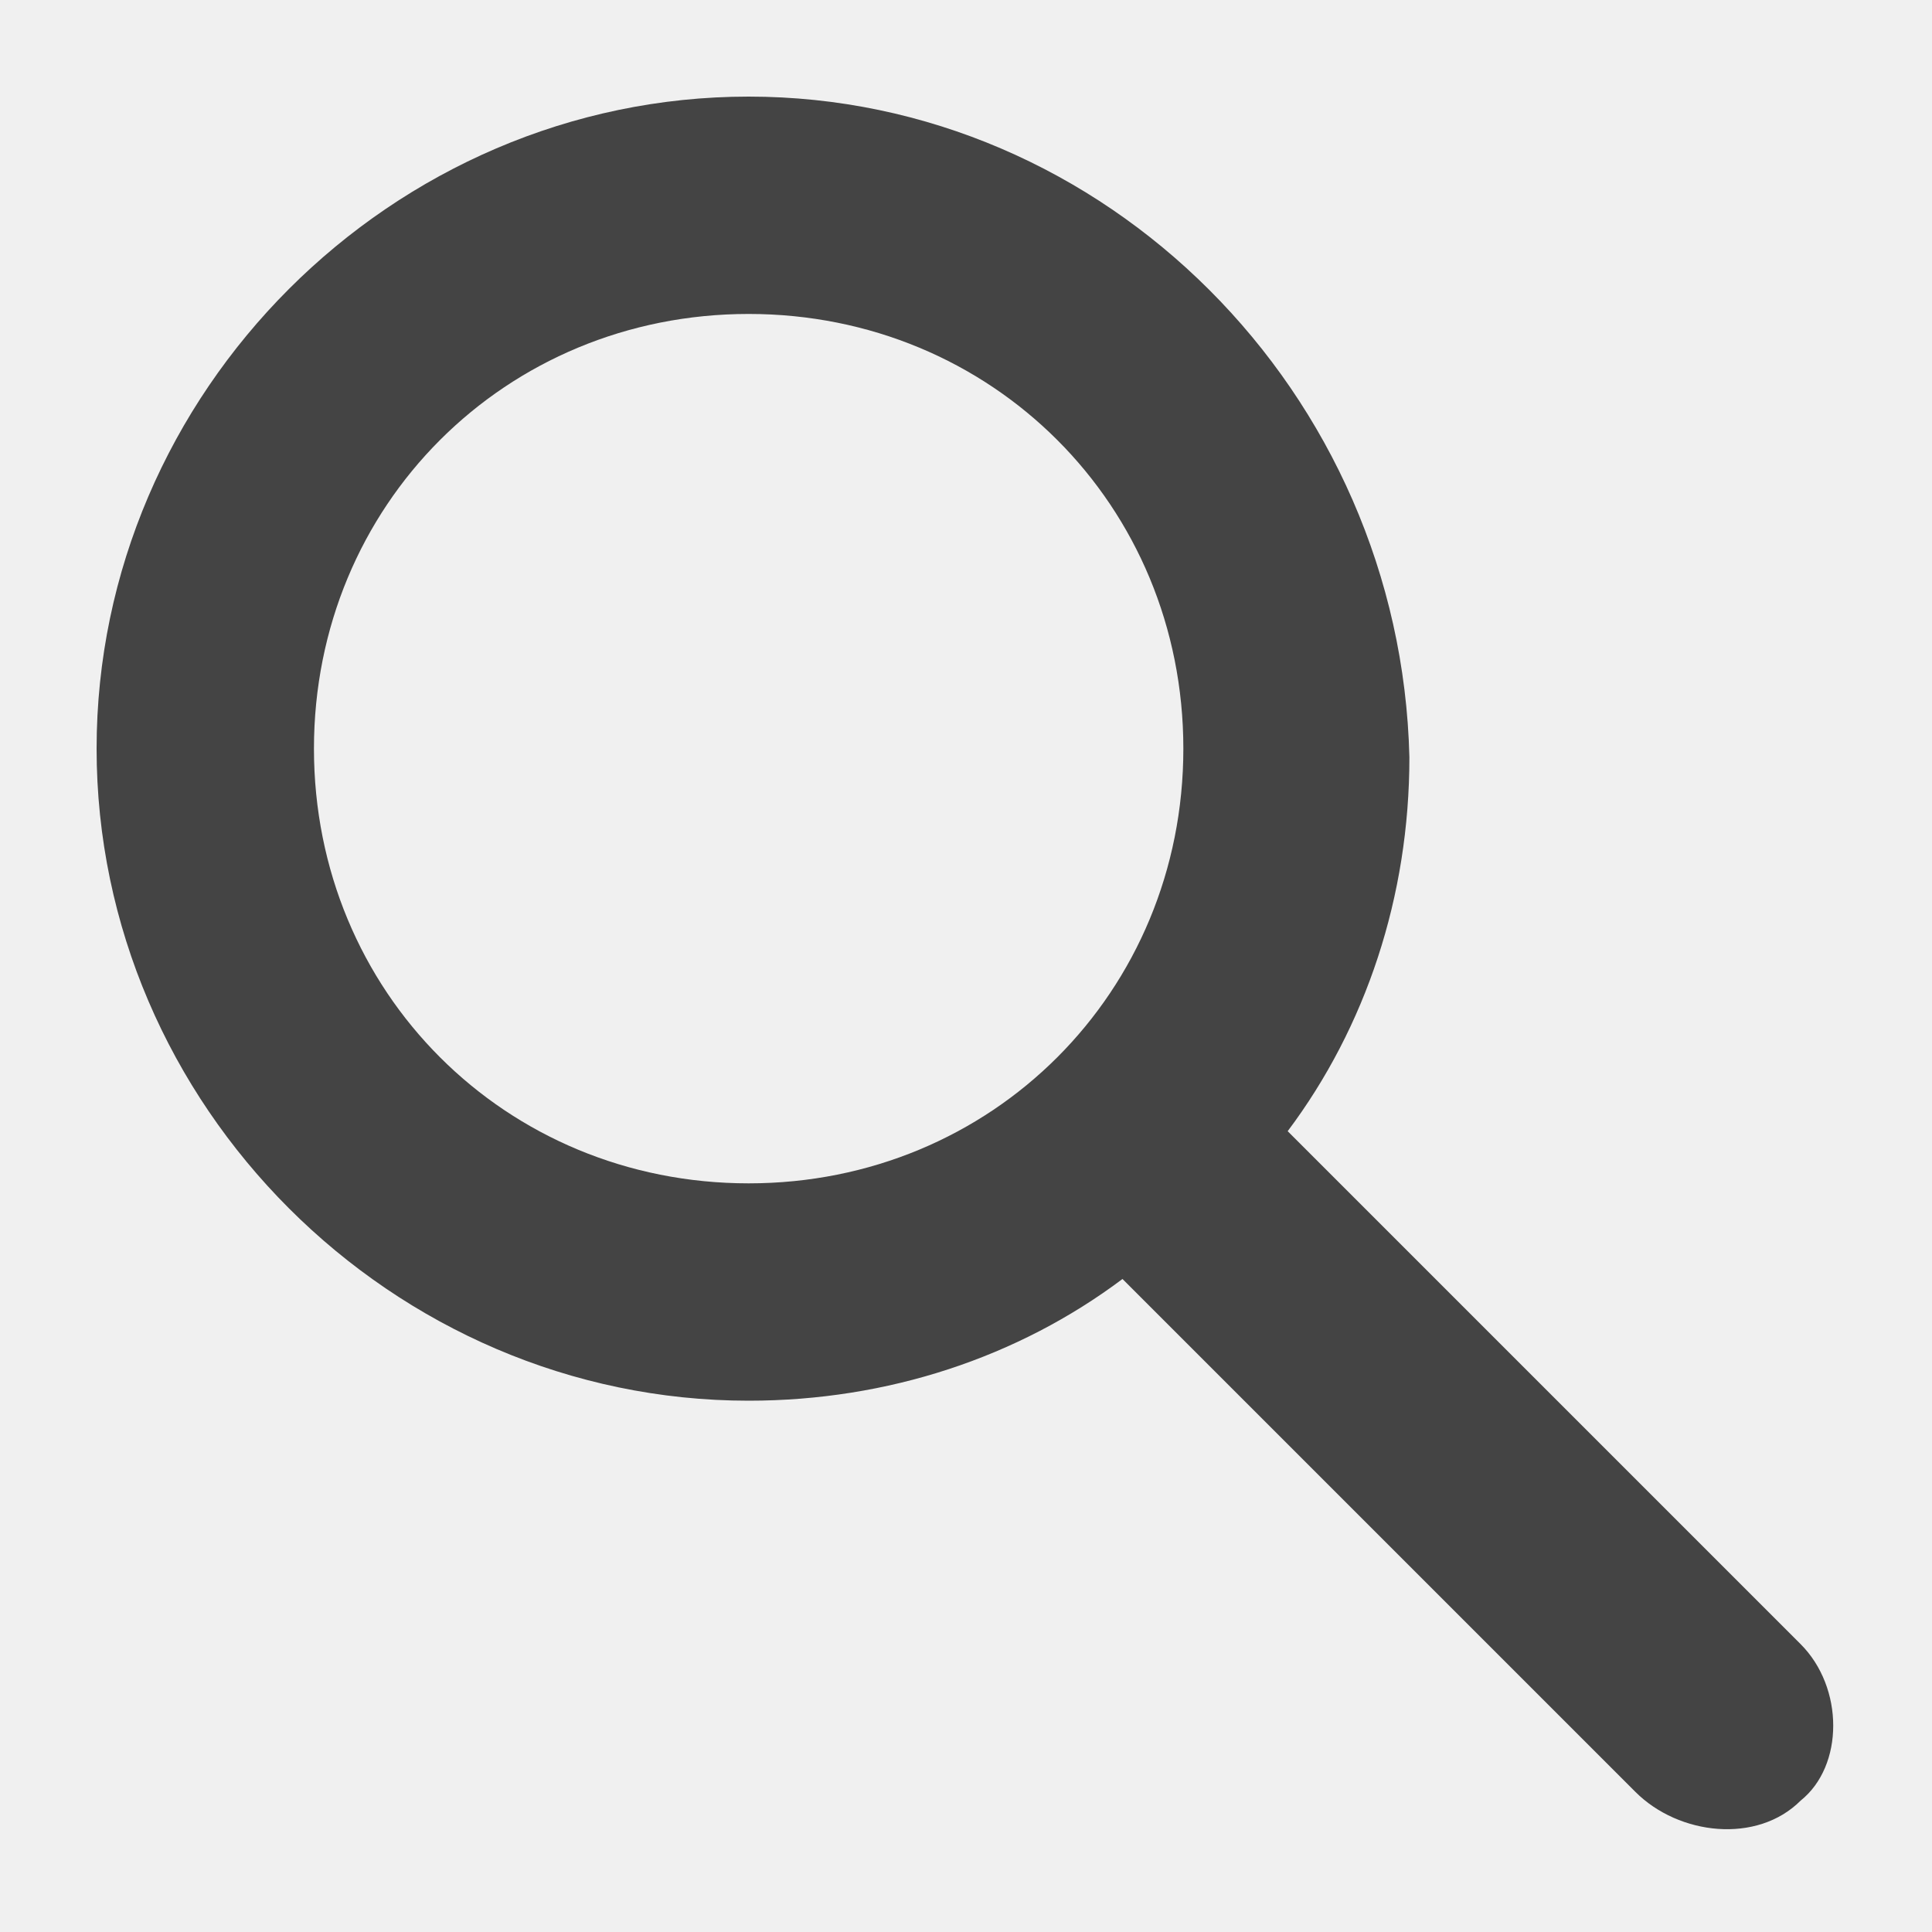
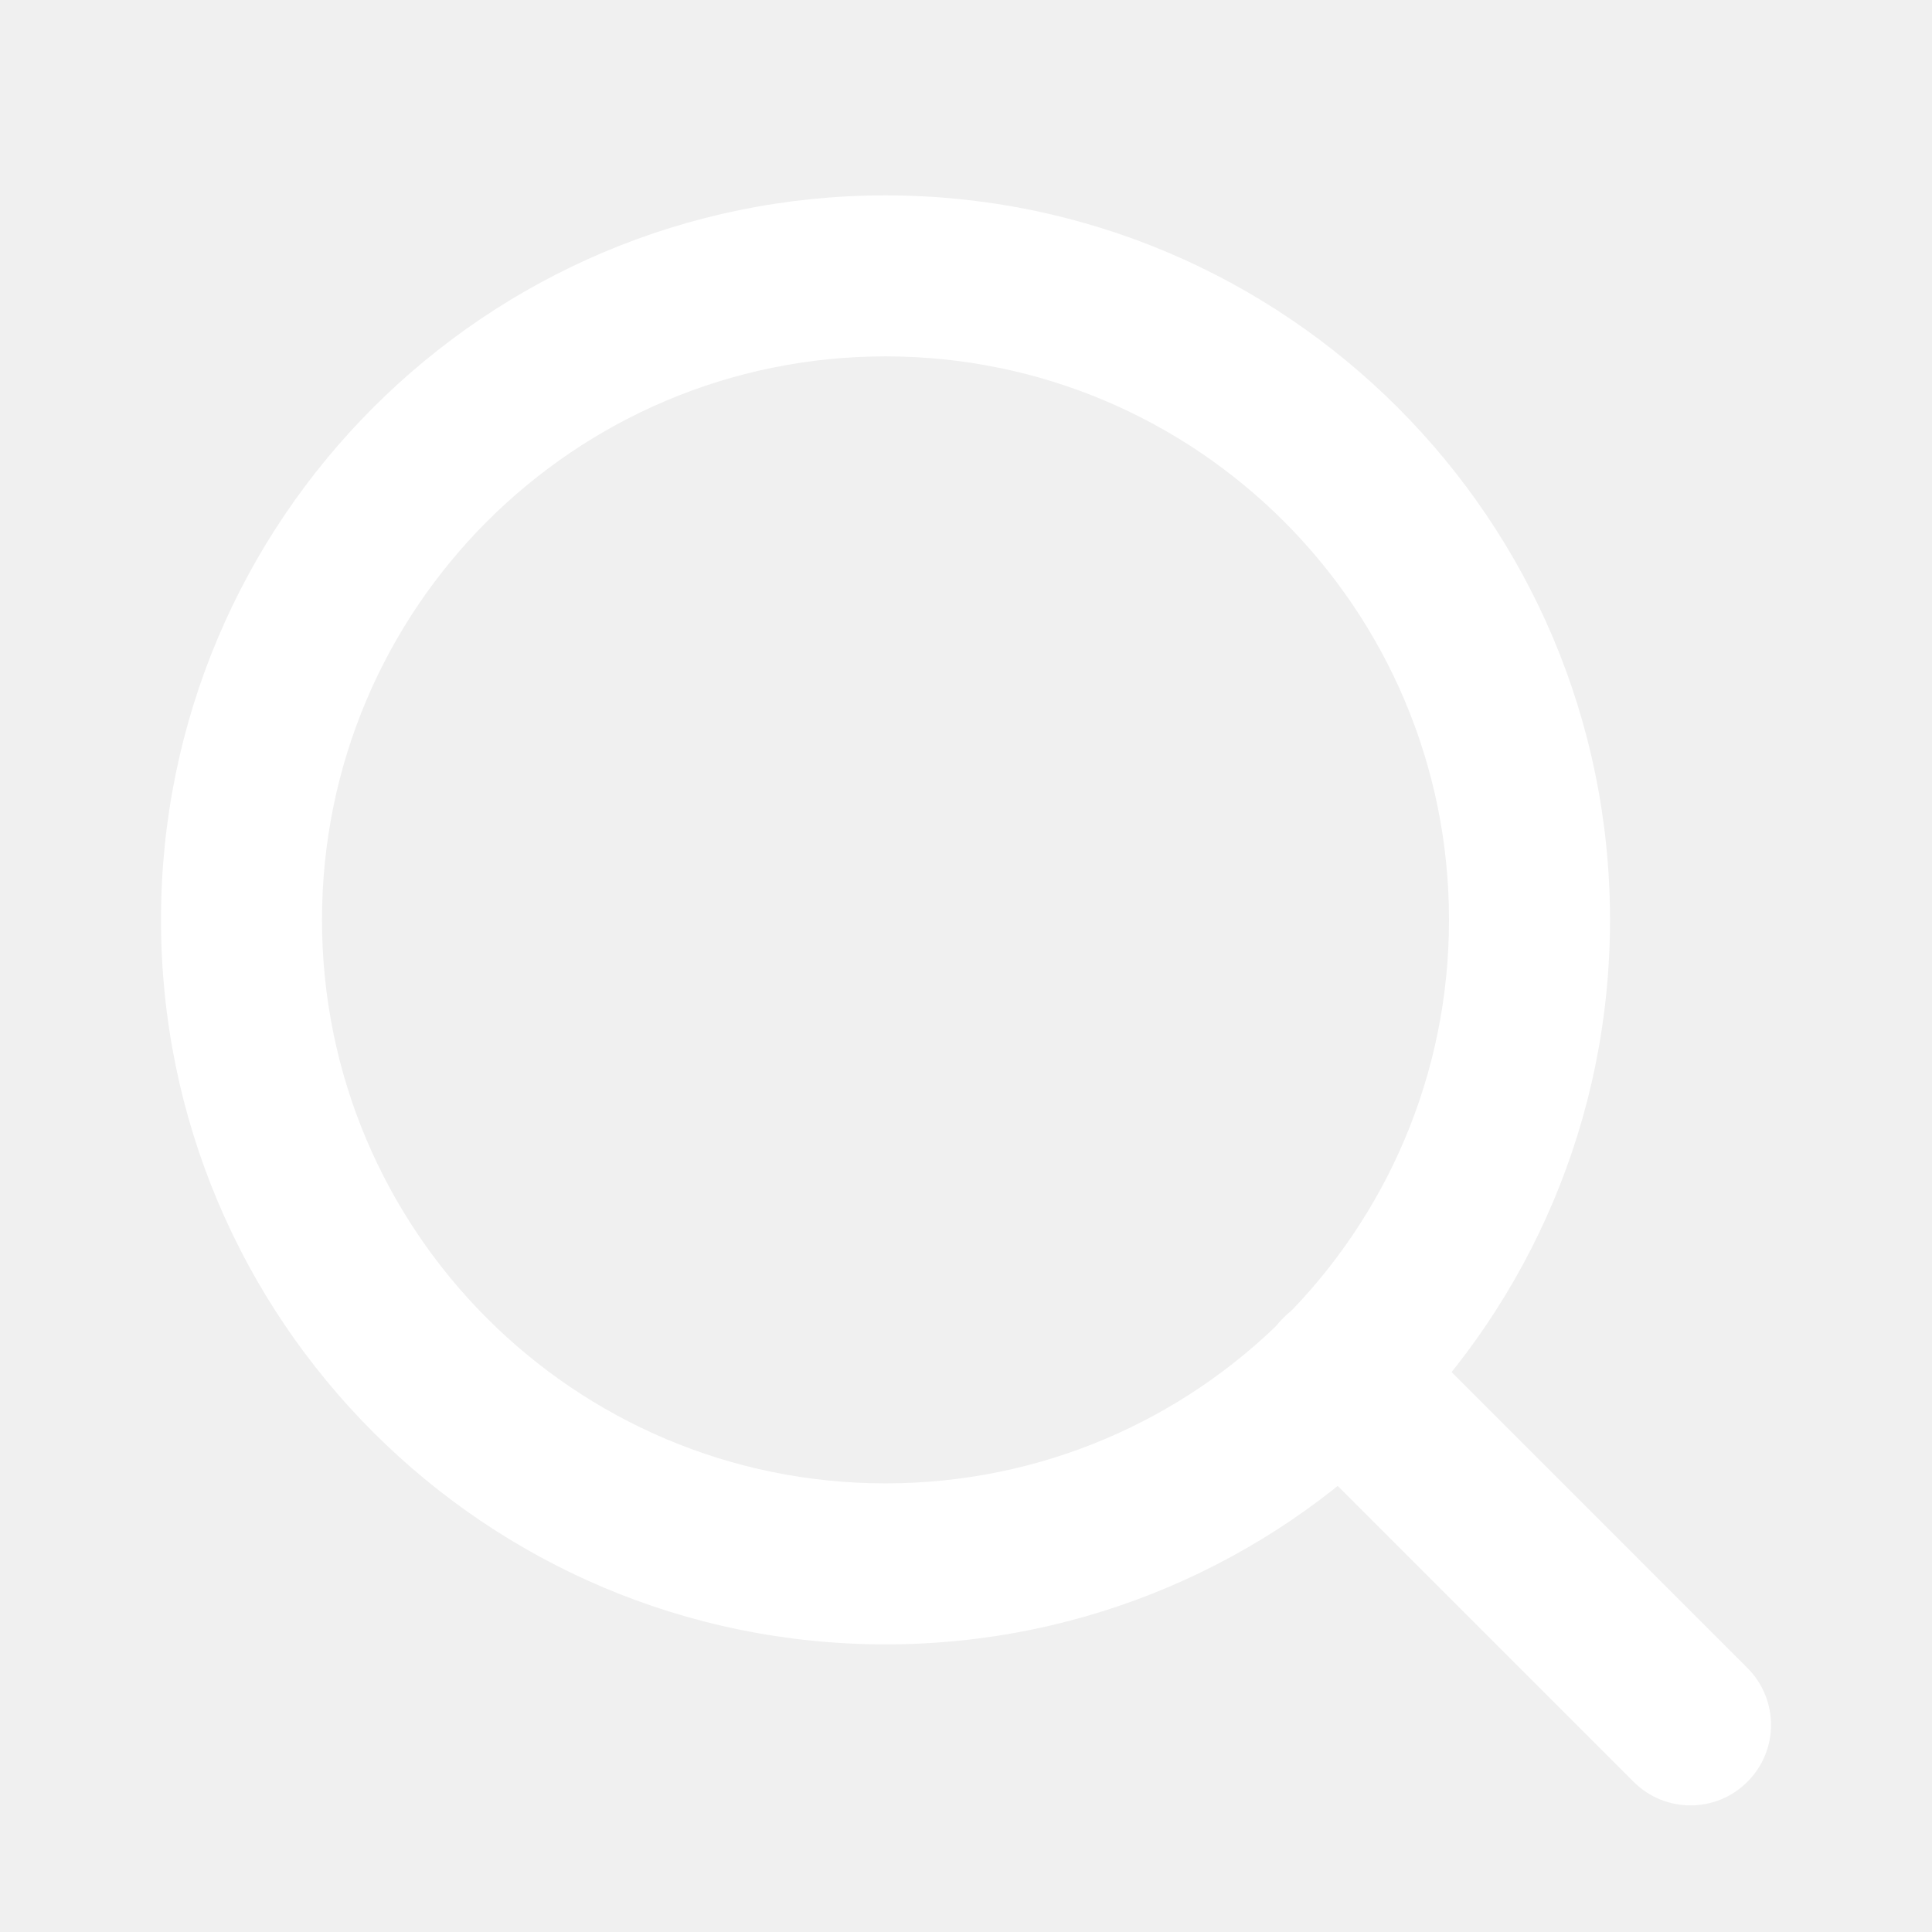
- <svg xmlns="http://www.w3.org/2000/svg" width="20" height="20" viewBox="0 0 20 20" class="icon">
-   <path fill="#444" d="M18.64 17.02l-5.31-5.31c.81-1.08 1.26-2.43 1.26-3.87C14.5 4.06 11.44 1 7.75 1S1 4.06 1 7.75s3.06 6.75 6.75 6.75c1.44 0 2.79-.45 3.87-1.26l5.31 5.31c.45.45 1.26.54 1.71.09.45-.36.45-1.17 0-1.62zM3.25 7.75c0-2.52 1.98-4.5 4.5-4.5s4.5 1.98 4.5 4.5-1.98 4.5-4.5 4.5-4.5-1.98-4.5-4.5z" />
+ <svg xmlns="http://www.w3.org/2000/svg" width="24" height="24" viewBox="0 0 24 24" fill="none">
+   <path fill-rule="evenodd" clip-rule="evenodd" d="M11 4.427C7.134 4.427 4 7.561 4 11.427C4 15.293 7.134 18.427 11 18.427C14.866 18.427 18 15.293 18 11.427C18 7.561 14.866 4.427 11 4.427ZM2 11.427C2 6.457 6.029 2.427 11 2.427C15.971 2.427 20 6.457 20 11.427C20 16.398 15.971 20.427 11 20.427C6.029 20.427 2 16.398 2 11.427Z" fill="white" />
+   <path fill-rule="evenodd" clip-rule="evenodd" d="M15.943 16.37C16.334 15.979 16.967 15.979 17.358 16.37L21.707 20.72C22.098 21.111 22.098 21.744 21.707 22.134C21.317 22.525 20.684 22.525 20.293 22.134L15.943 17.784C15.553 17.394 15.553 16.761 15.943 16.37Z" fill="white" />
</svg>
